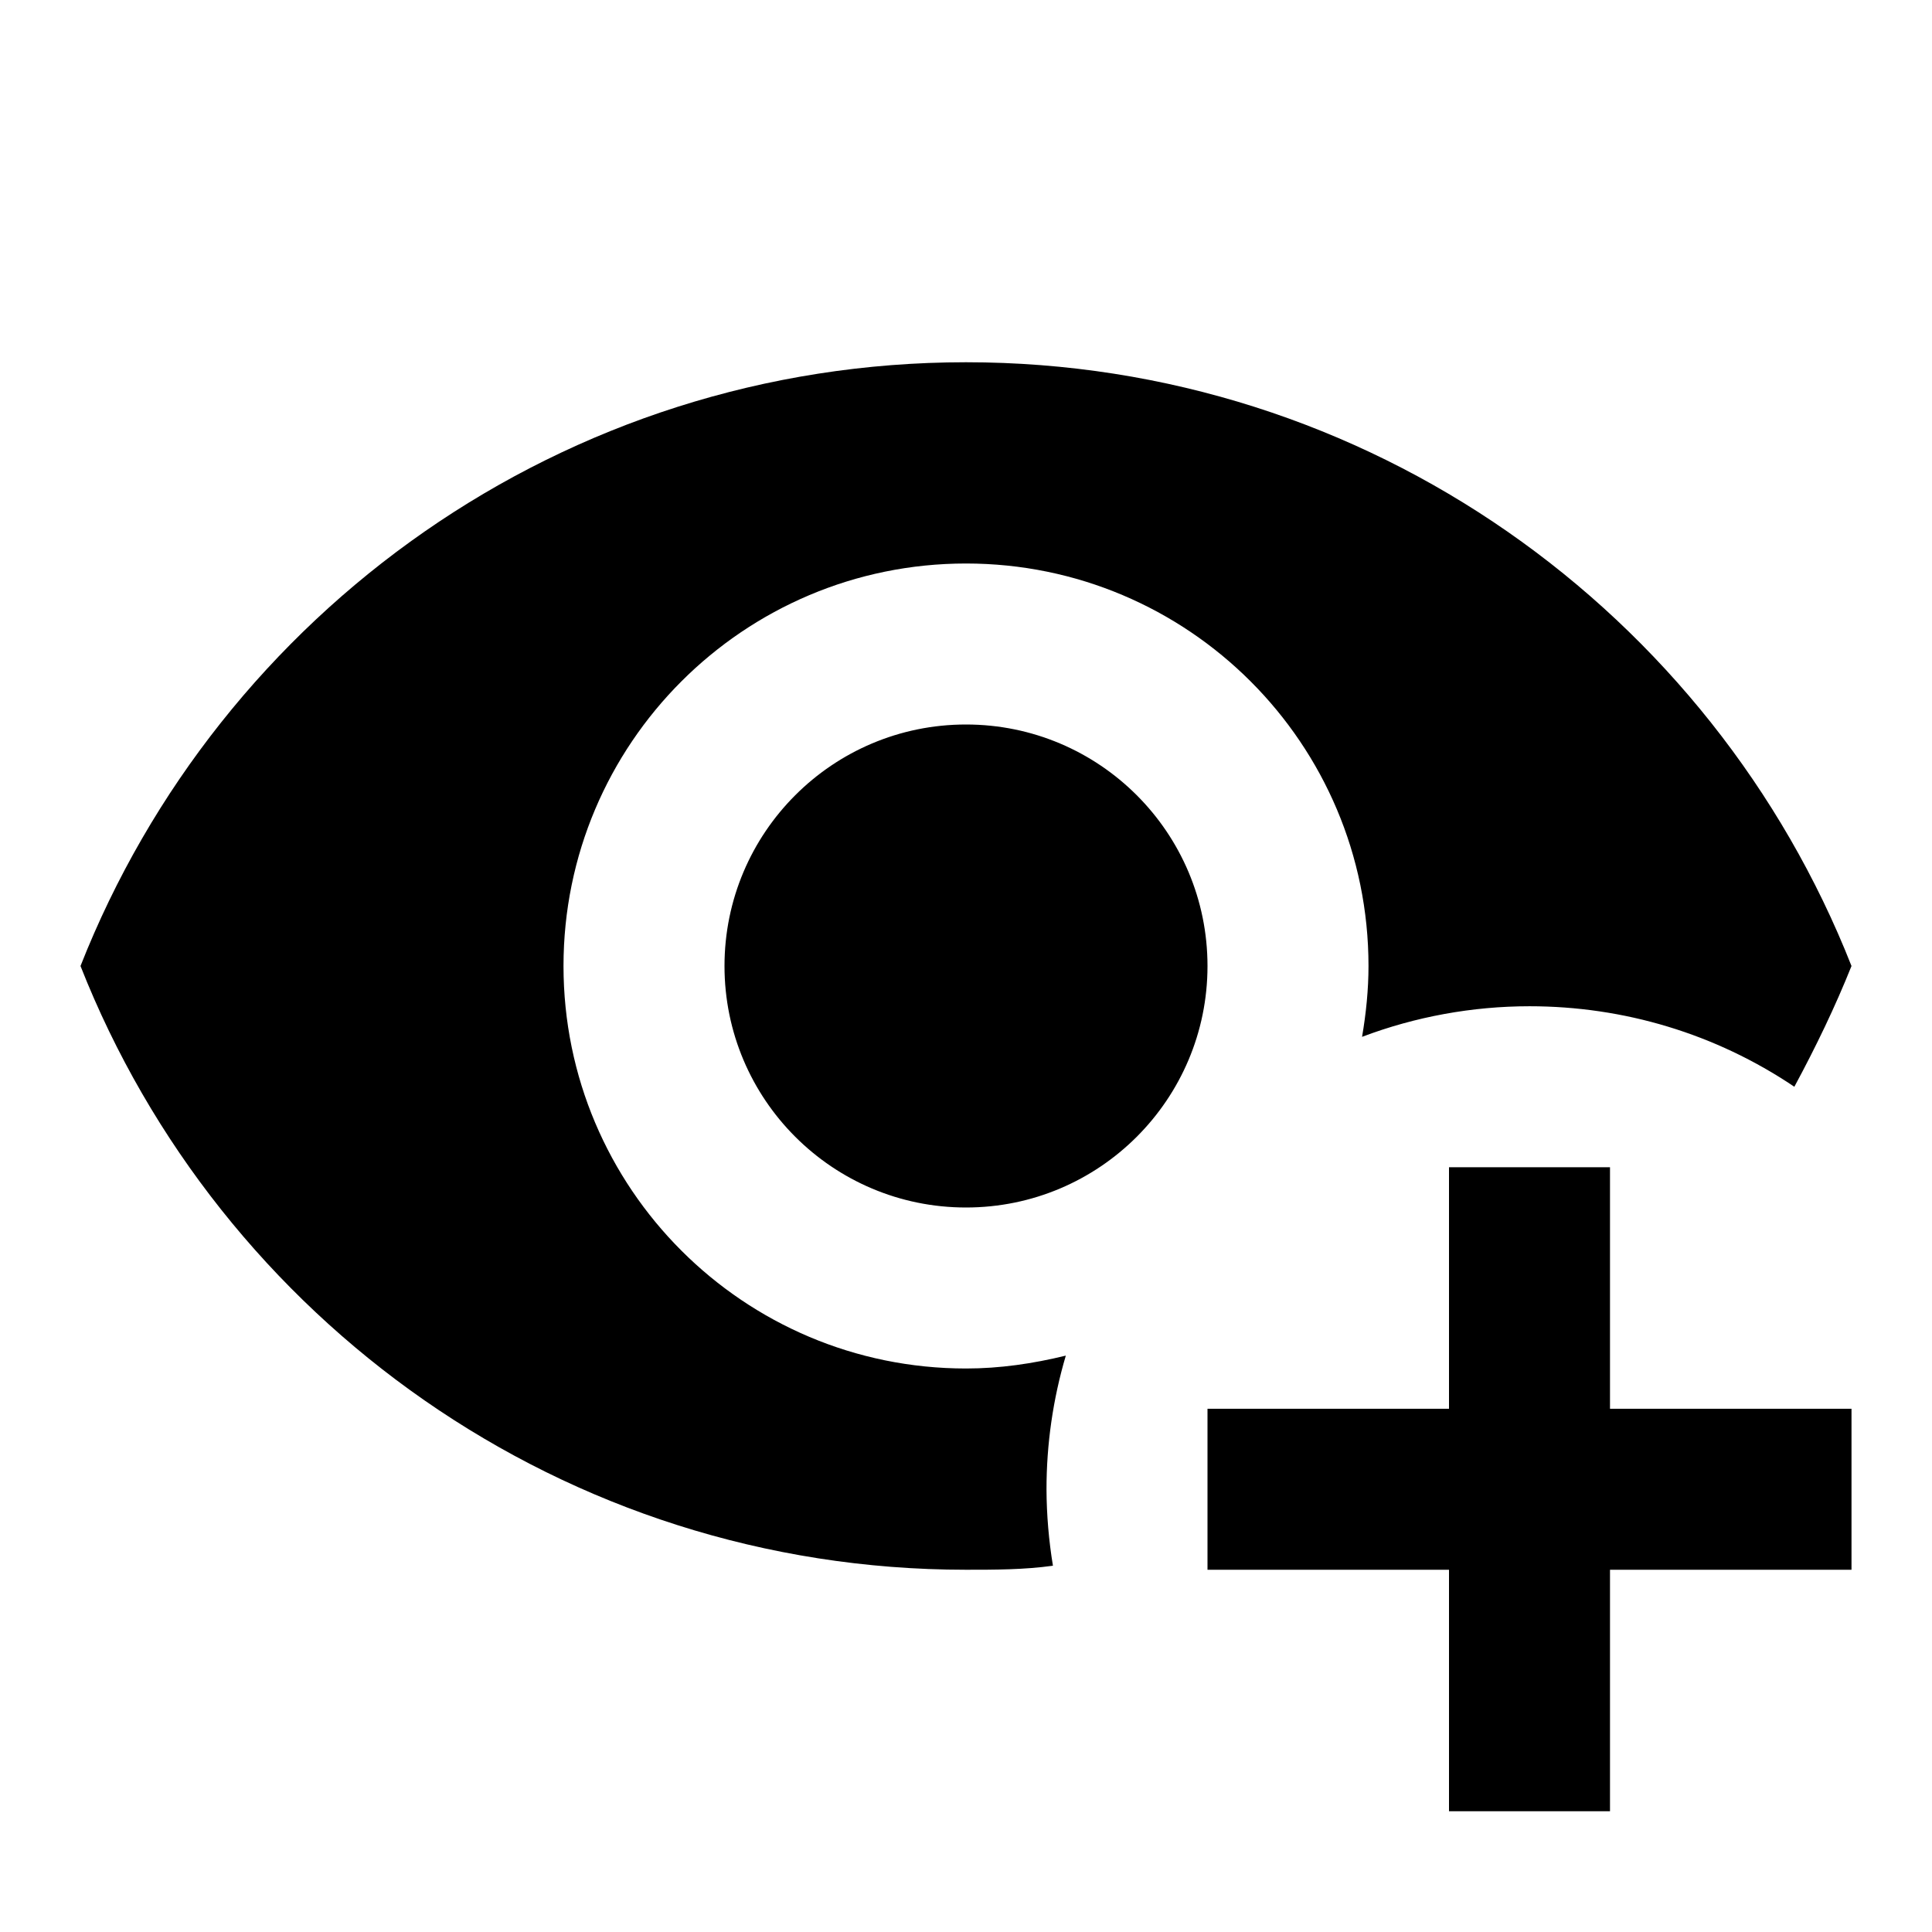
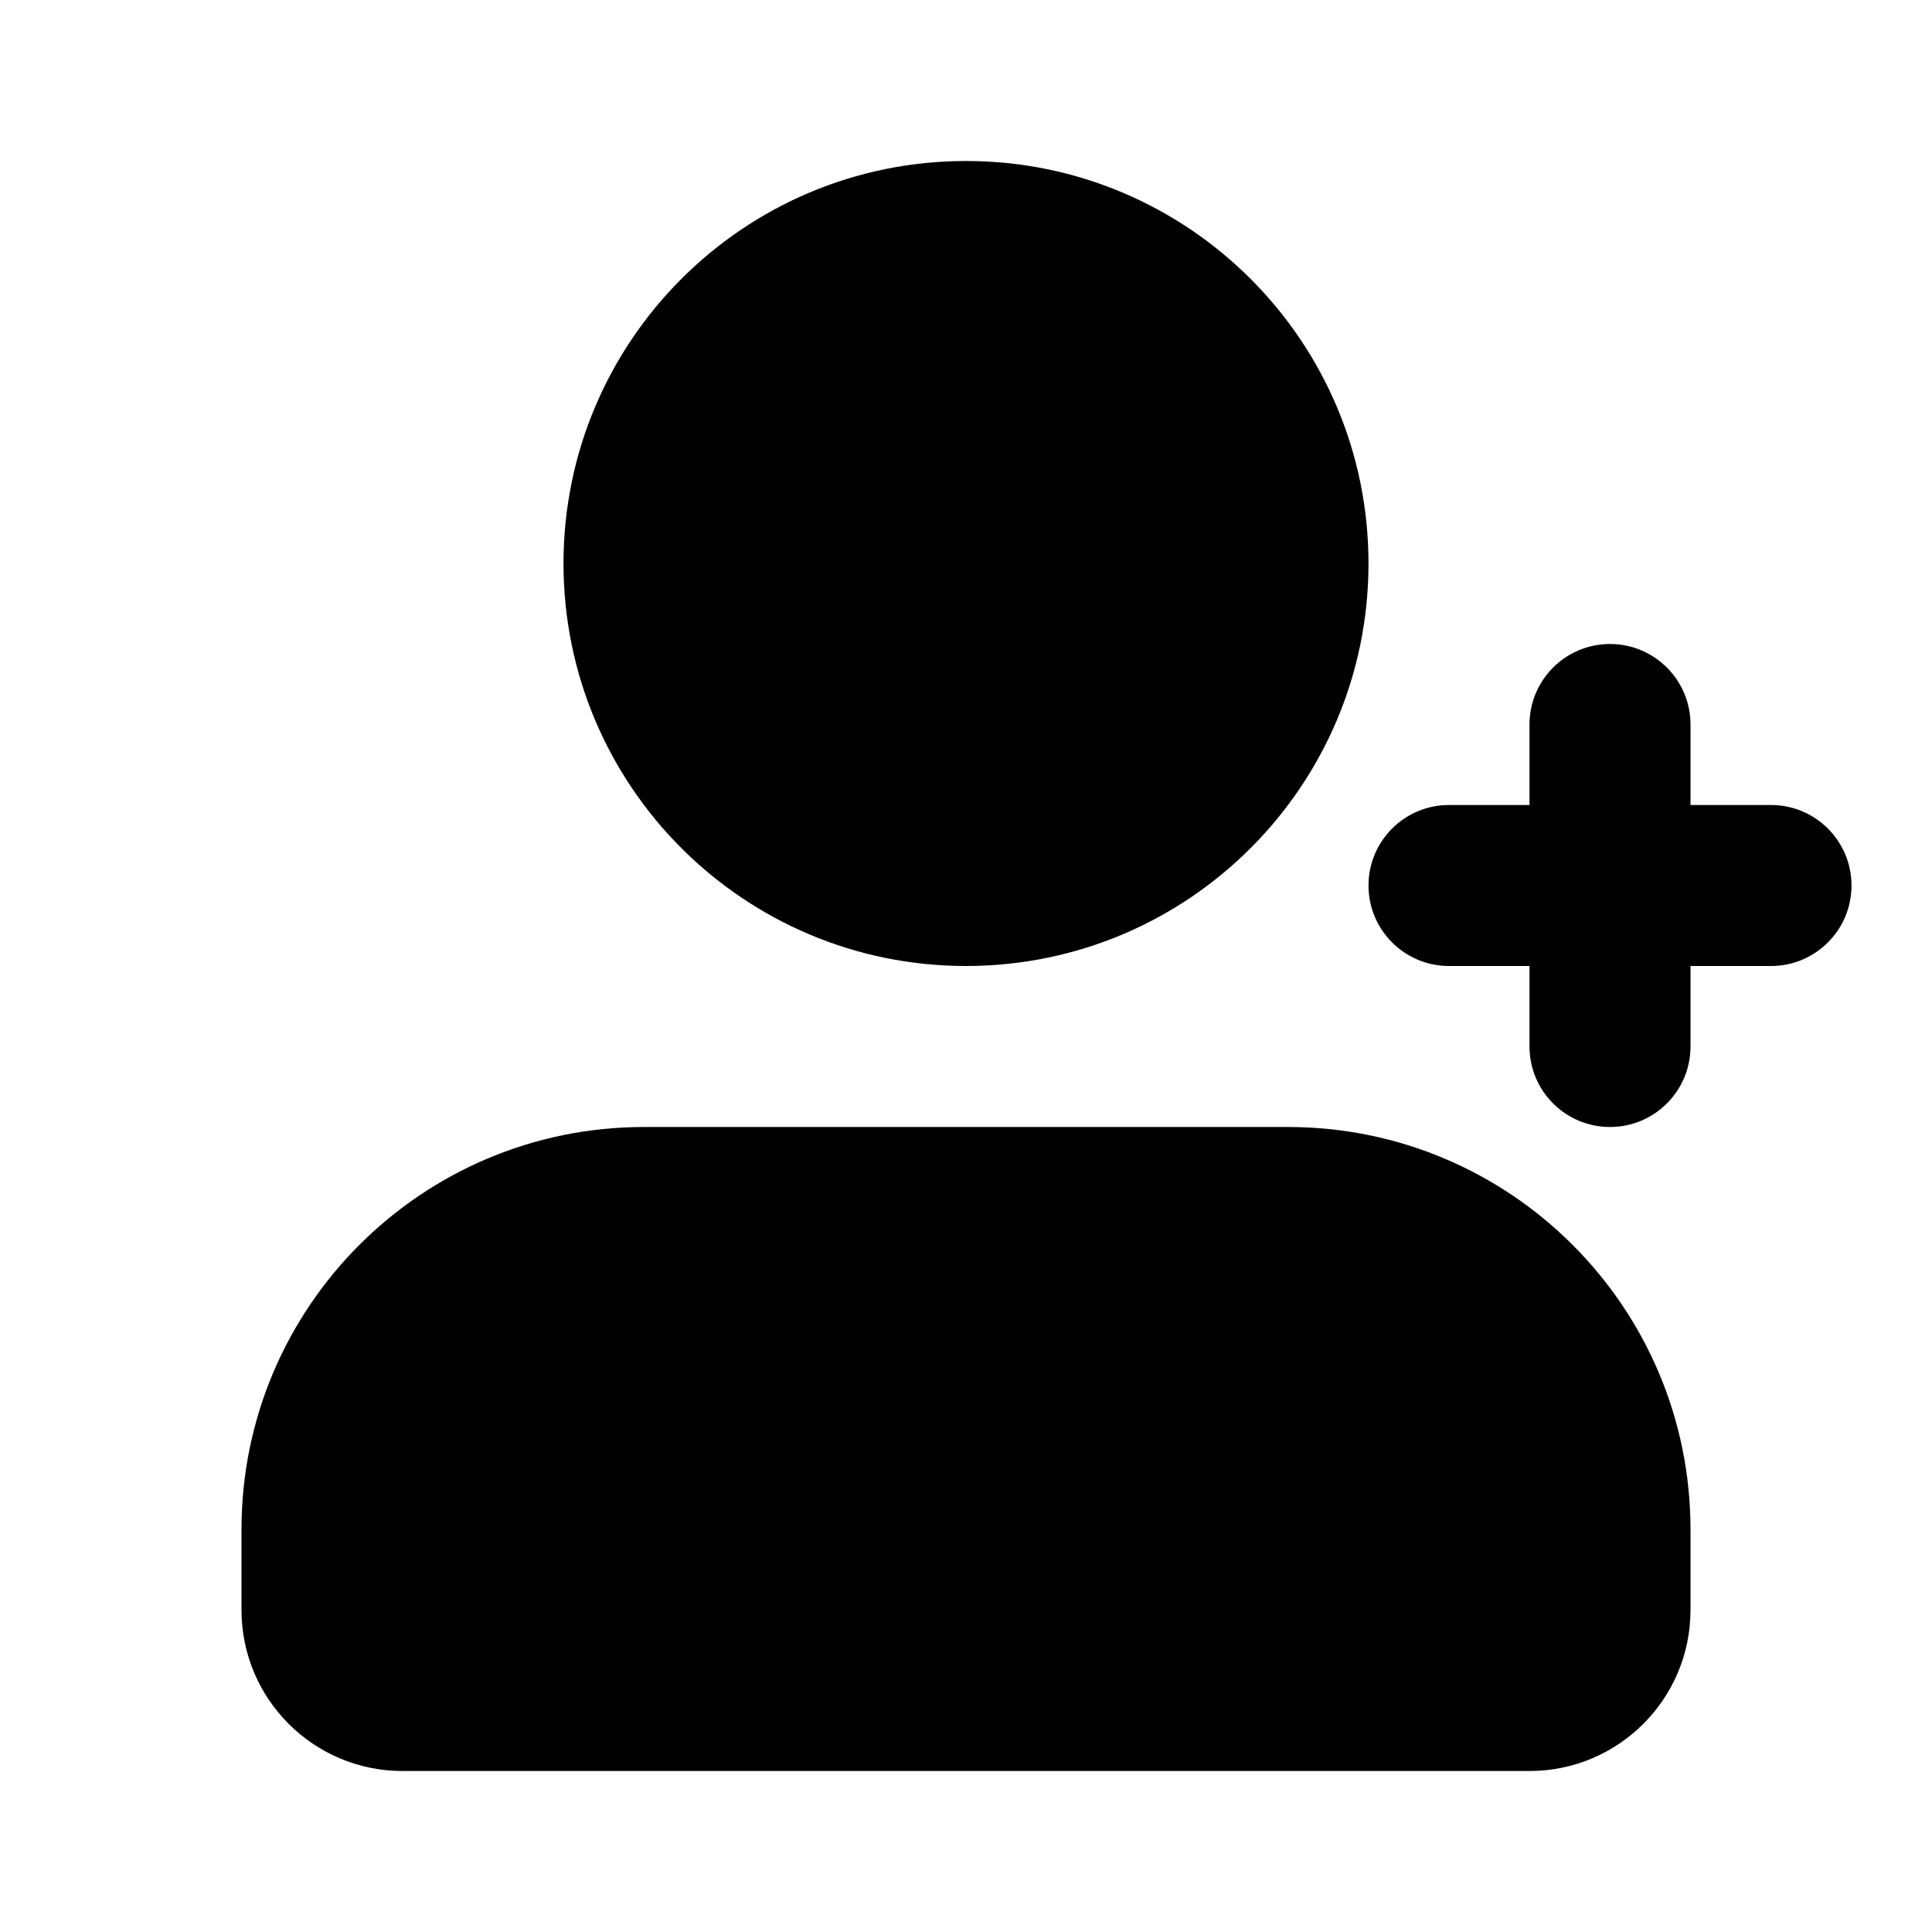
<svg xmlns="http://www.w3.org/2000/svg" id="follow" width="24" height="24" viewBox="0 0 24 24">
-   <path fill="currentColor" d="M12 4.5C7 4.5 2.73 7.61 1 12c1.73 4.39 6 7.5 11 7.5c.36 0 .72 0 1.08-.05a6 6 0 0 1-.08-.95c0-.56.08-1.12.24-1.66c-.41.1-.82.16-1.24.16a5 5 0 0 1-5-5a5 5 0 0 1 5-5a5 5 0 0 1 5 5c0 .29-.03.59-.08.88c.66-.25 1.37-.38 2.08-.38c1.17 0 2.31.34 3.29 1c.27-.5.51-1 .71-1.5c-1.73-4.39-6-7.5-11-7.5M12 9a3 3 0 0 0-3 3a3 3 0 0 0 3 3a3 3 0 0 0 3-3a3 3 0 0 0-3-3m6 5.5v3h-3v2h3v3h2v-3h3v-2h-3v-3z" />
+   <g fill="none">
+     <path d="m12.593 23.258l-.011.002l-.071.035l-.02.004l-.014-.004l-.071-.035q-.016-.005-.024.005l-.004.01l-.017.428l.005.02l.01.013l.104.074l.015.004l.012-.004l.104-.074l.012-.016l.004-.017l-.017-.427q-.004-.016-.017-.018m.265-.113l-.013.002l-.185.093l-.01.01l-.003.011l.018.43l.005.012l.008.007l.201.093q.019.005.029-.008l.004-.014l-.034-.614q-.005-.018-.02-.022m-.715.002a.02.02 0 0 0-.027.006l-.006.014l-.034.614q.001.018.017.024l.015-.002l.201-.093l.01-.008l.004-.011l.017-.43l-.003-.012l-.01-.01z" />
+     <path fill="currentColor" d="M16 14a5 5 0 0 1 5 5v1a2 2 0 0 1-2 2H5a2 2 0 0 1-2-2v-1a5 5 0 0 1 5-5zm4-6a1 1 0 0 1 1 1v1h1a1 1 0 1 1 0 2h-1v1a1 1 0 1 1-2 0v-1h-1a1 1 0 1 1 0-2h1V9a1 1 0 0 1 1-1m-8-6a5 5 0 1 1 0 10a5 5 0 0 1 0-10" />
+   </g>
</svg>
